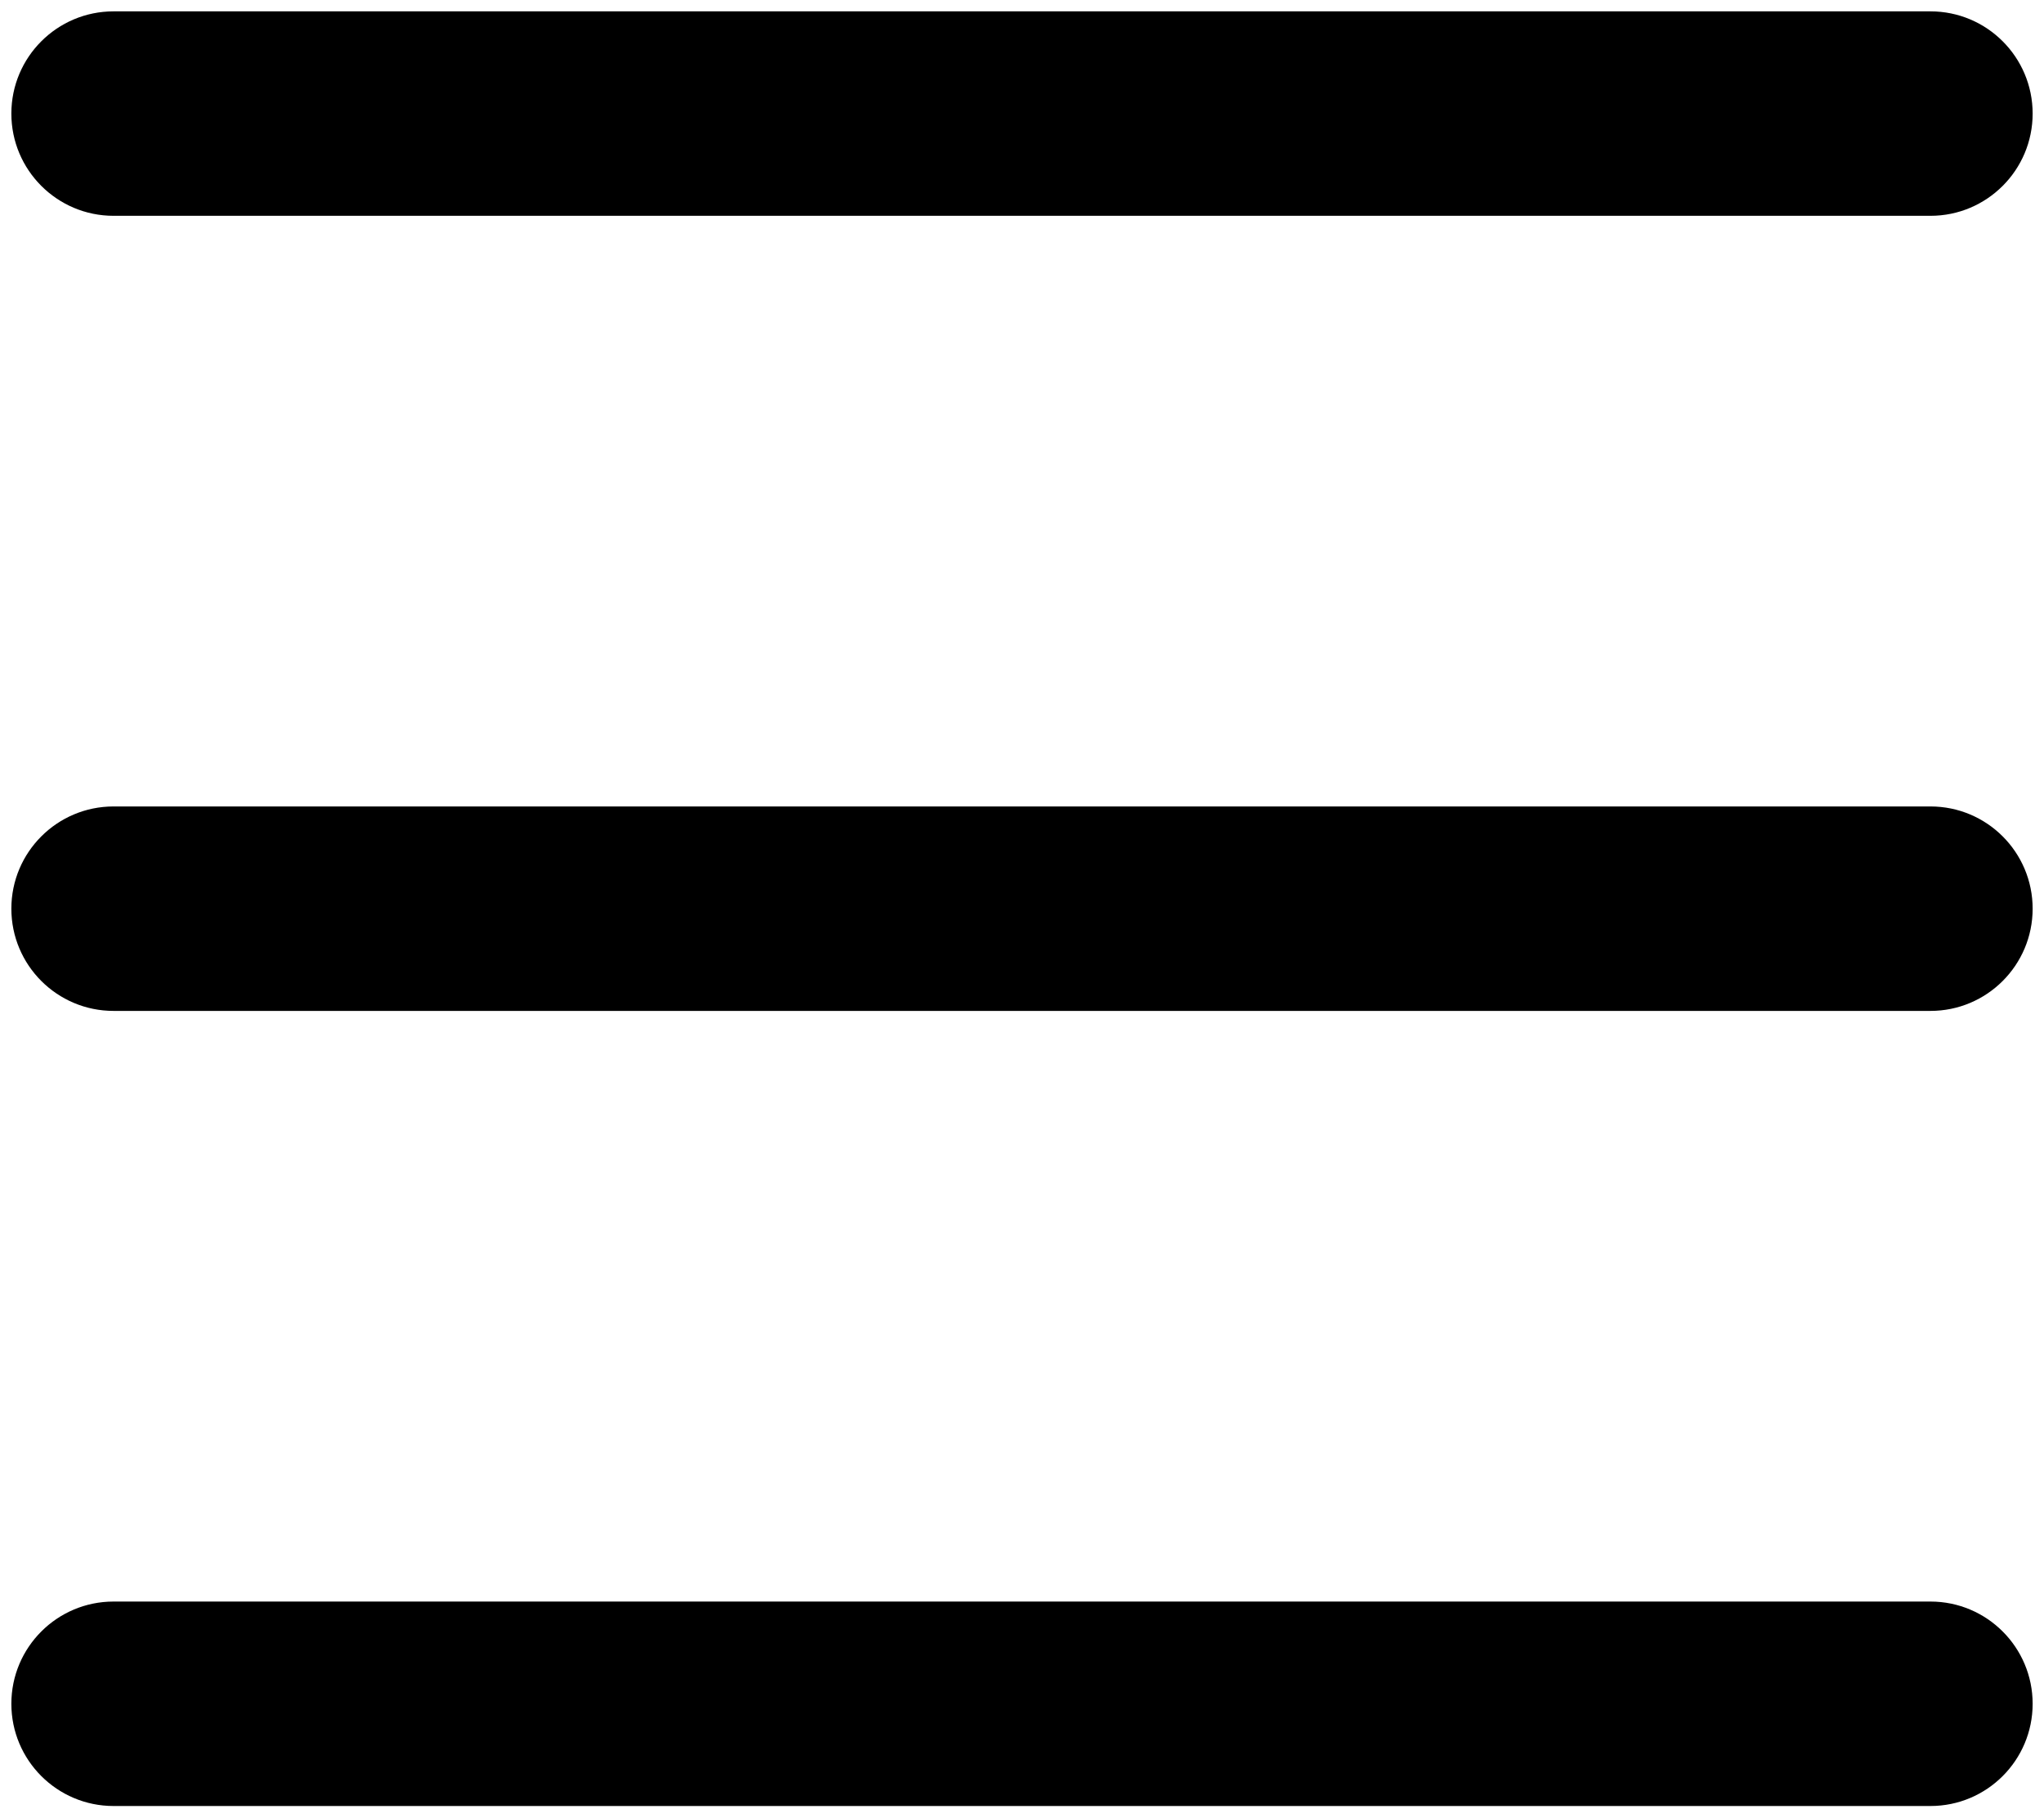
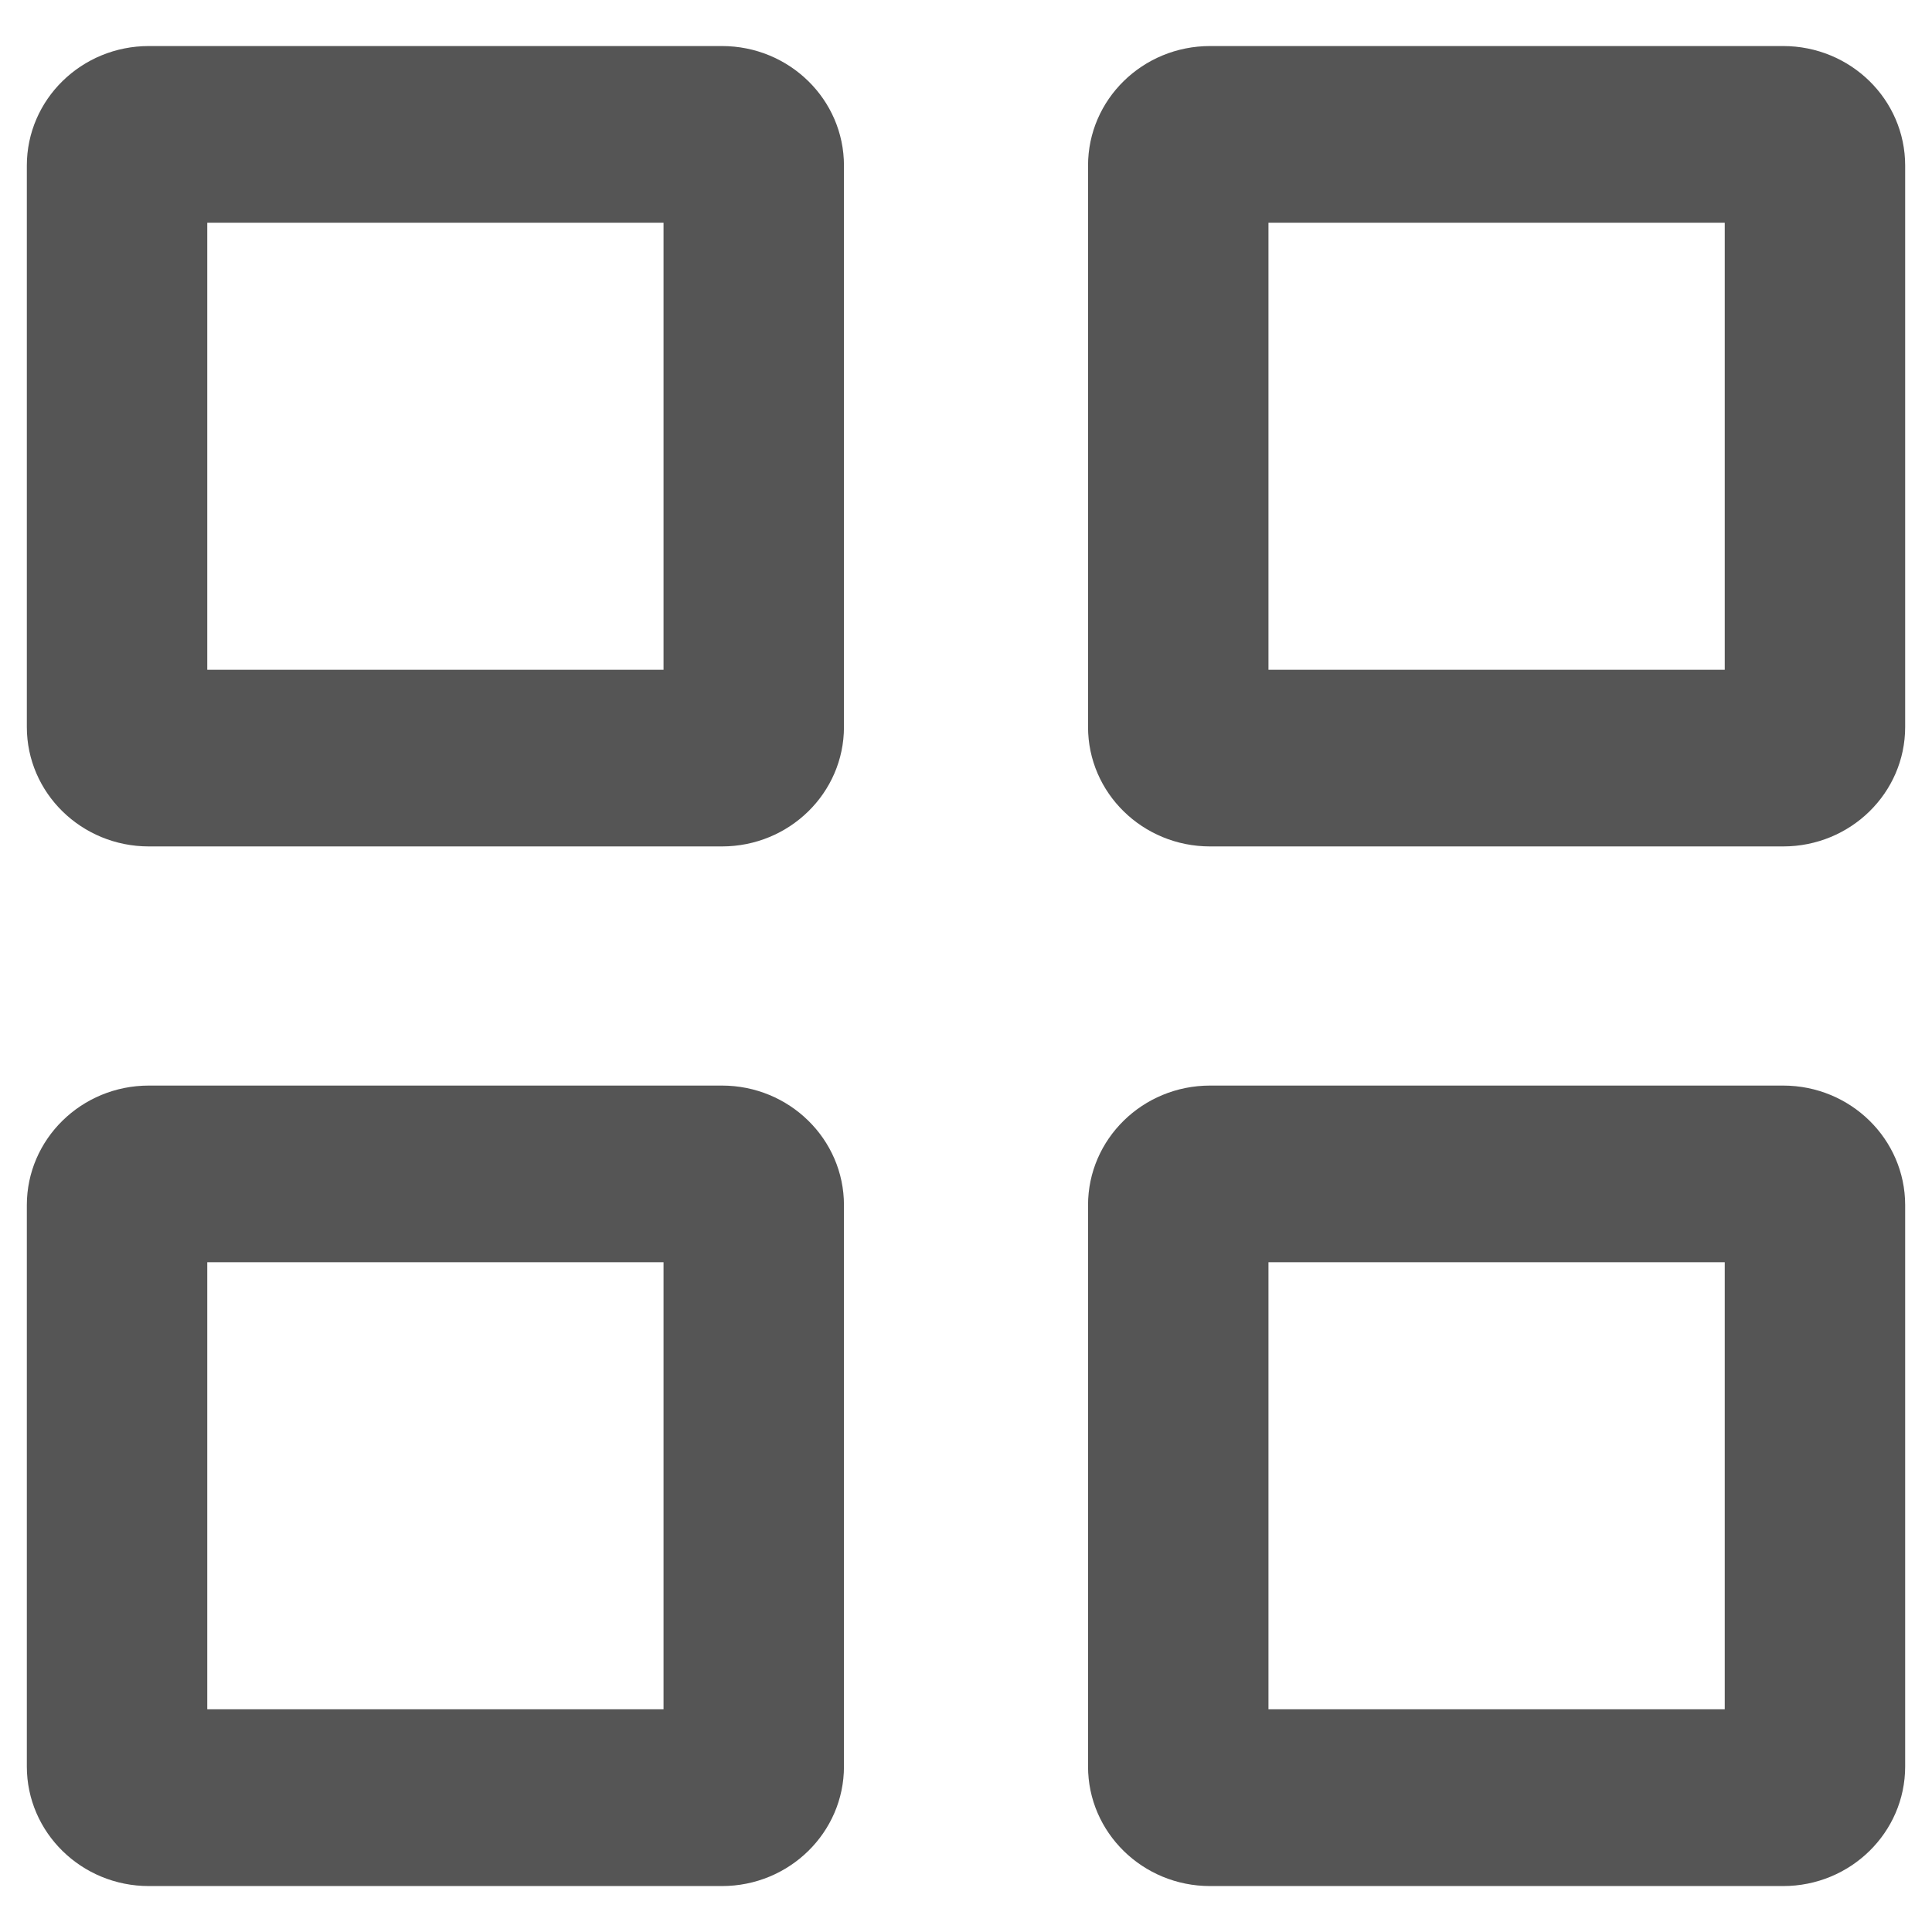
- <svg xmlns="http://www.w3.org/2000/svg" width="18" height="16" viewBox="0 0 18 16" fill="none">
+ <svg xmlns="http://www.w3.org/2000/svg" width="18" height="18" viewBox="0 0 18 18" fill="none">
  <g id="Union">
-     <path d="M0.1 1C0.1 0.503 0.503 0.1 1 0.1H17C17.497 0.1 17.9 0.503 17.9 1C17.9 1.497 17.497 1.9 17 1.9H1C0.503 1.9 0.1 1.497 0.1 1Z" fill="currentColor" />
-     <path d="M0.1 15C0.1 14.503 0.503 14.1 1 14.1H17C17.497 14.1 17.9 14.503 17.9 15C17.9 15.497 17.497 15.9 17 15.9H1C0.503 15.9 0.1 15.497 0.1 15Z" fill="currentColor" />
-     <path d="M1 7.1C0.503 7.1 0.1 7.503 0.1 8C0.1 8.497 0.503 8.9 1 8.9H17C17.497 8.9 17.9 8.497 17.9 8C17.9 7.503 17.497 7.1 17 7.1H1Z" fill="currentColor" />
+     <path fill-rule="evenodd" clip-rule="evenodd" d="M1.387 0.429C0.759 0.429 0.25 0.927 0.25 1.543V6.773C0.25 7.388 0.759 7.886 1.387 7.886H6.726C7.354 7.886 7.863 7.388 7.863 6.773V1.543C7.863 0.927 7.354 0.429 6.726 0.429H1.387ZM1.931 6.24V2.075H6.182V6.24H1.931Z" fill="#555555" />
+     <path fill-rule="evenodd" clip-rule="evenodd" d="M11.274 0.429C10.646 0.429 10.137 0.927 10.137 1.543V6.773C10.137 7.388 10.646 7.886 11.274 7.886H16.613C17.241 7.886 17.75 7.388 17.75 6.773V1.543C17.75 0.927 17.241 0.429 16.613 0.429H11.274ZM11.818 6.24V2.075H16.069V6.24H11.818Z" fill="#555555" />
+     <path fill-rule="evenodd" clip-rule="evenodd" d="M0.25 11.228C0.25 10.613 0.759 10.114 1.387 10.114H6.726C7.354 10.114 7.863 10.613 7.863 11.228V16.458C7.863 17.073 7.354 17.572 6.726 17.572H1.387C0.759 17.572 0.25 17.073 0.25 16.458V11.228ZM1.931 11.76V15.925H6.182V11.76H1.931Z" fill="#555555" />
+     <path fill-rule="evenodd" clip-rule="evenodd" d="M11.274 10.114C10.646 10.114 10.137 10.613 10.137 11.228V16.458C10.137 17.073 10.646 17.572 11.274 17.572H16.613C17.241 17.572 17.75 17.073 17.75 16.458V11.228C17.75 10.613 17.241 10.114 16.613 10.114H11.274ZM11.818 15.925V11.76H16.069V15.925H11.818Z" fill="#555555" />
  </g>
</svg>
